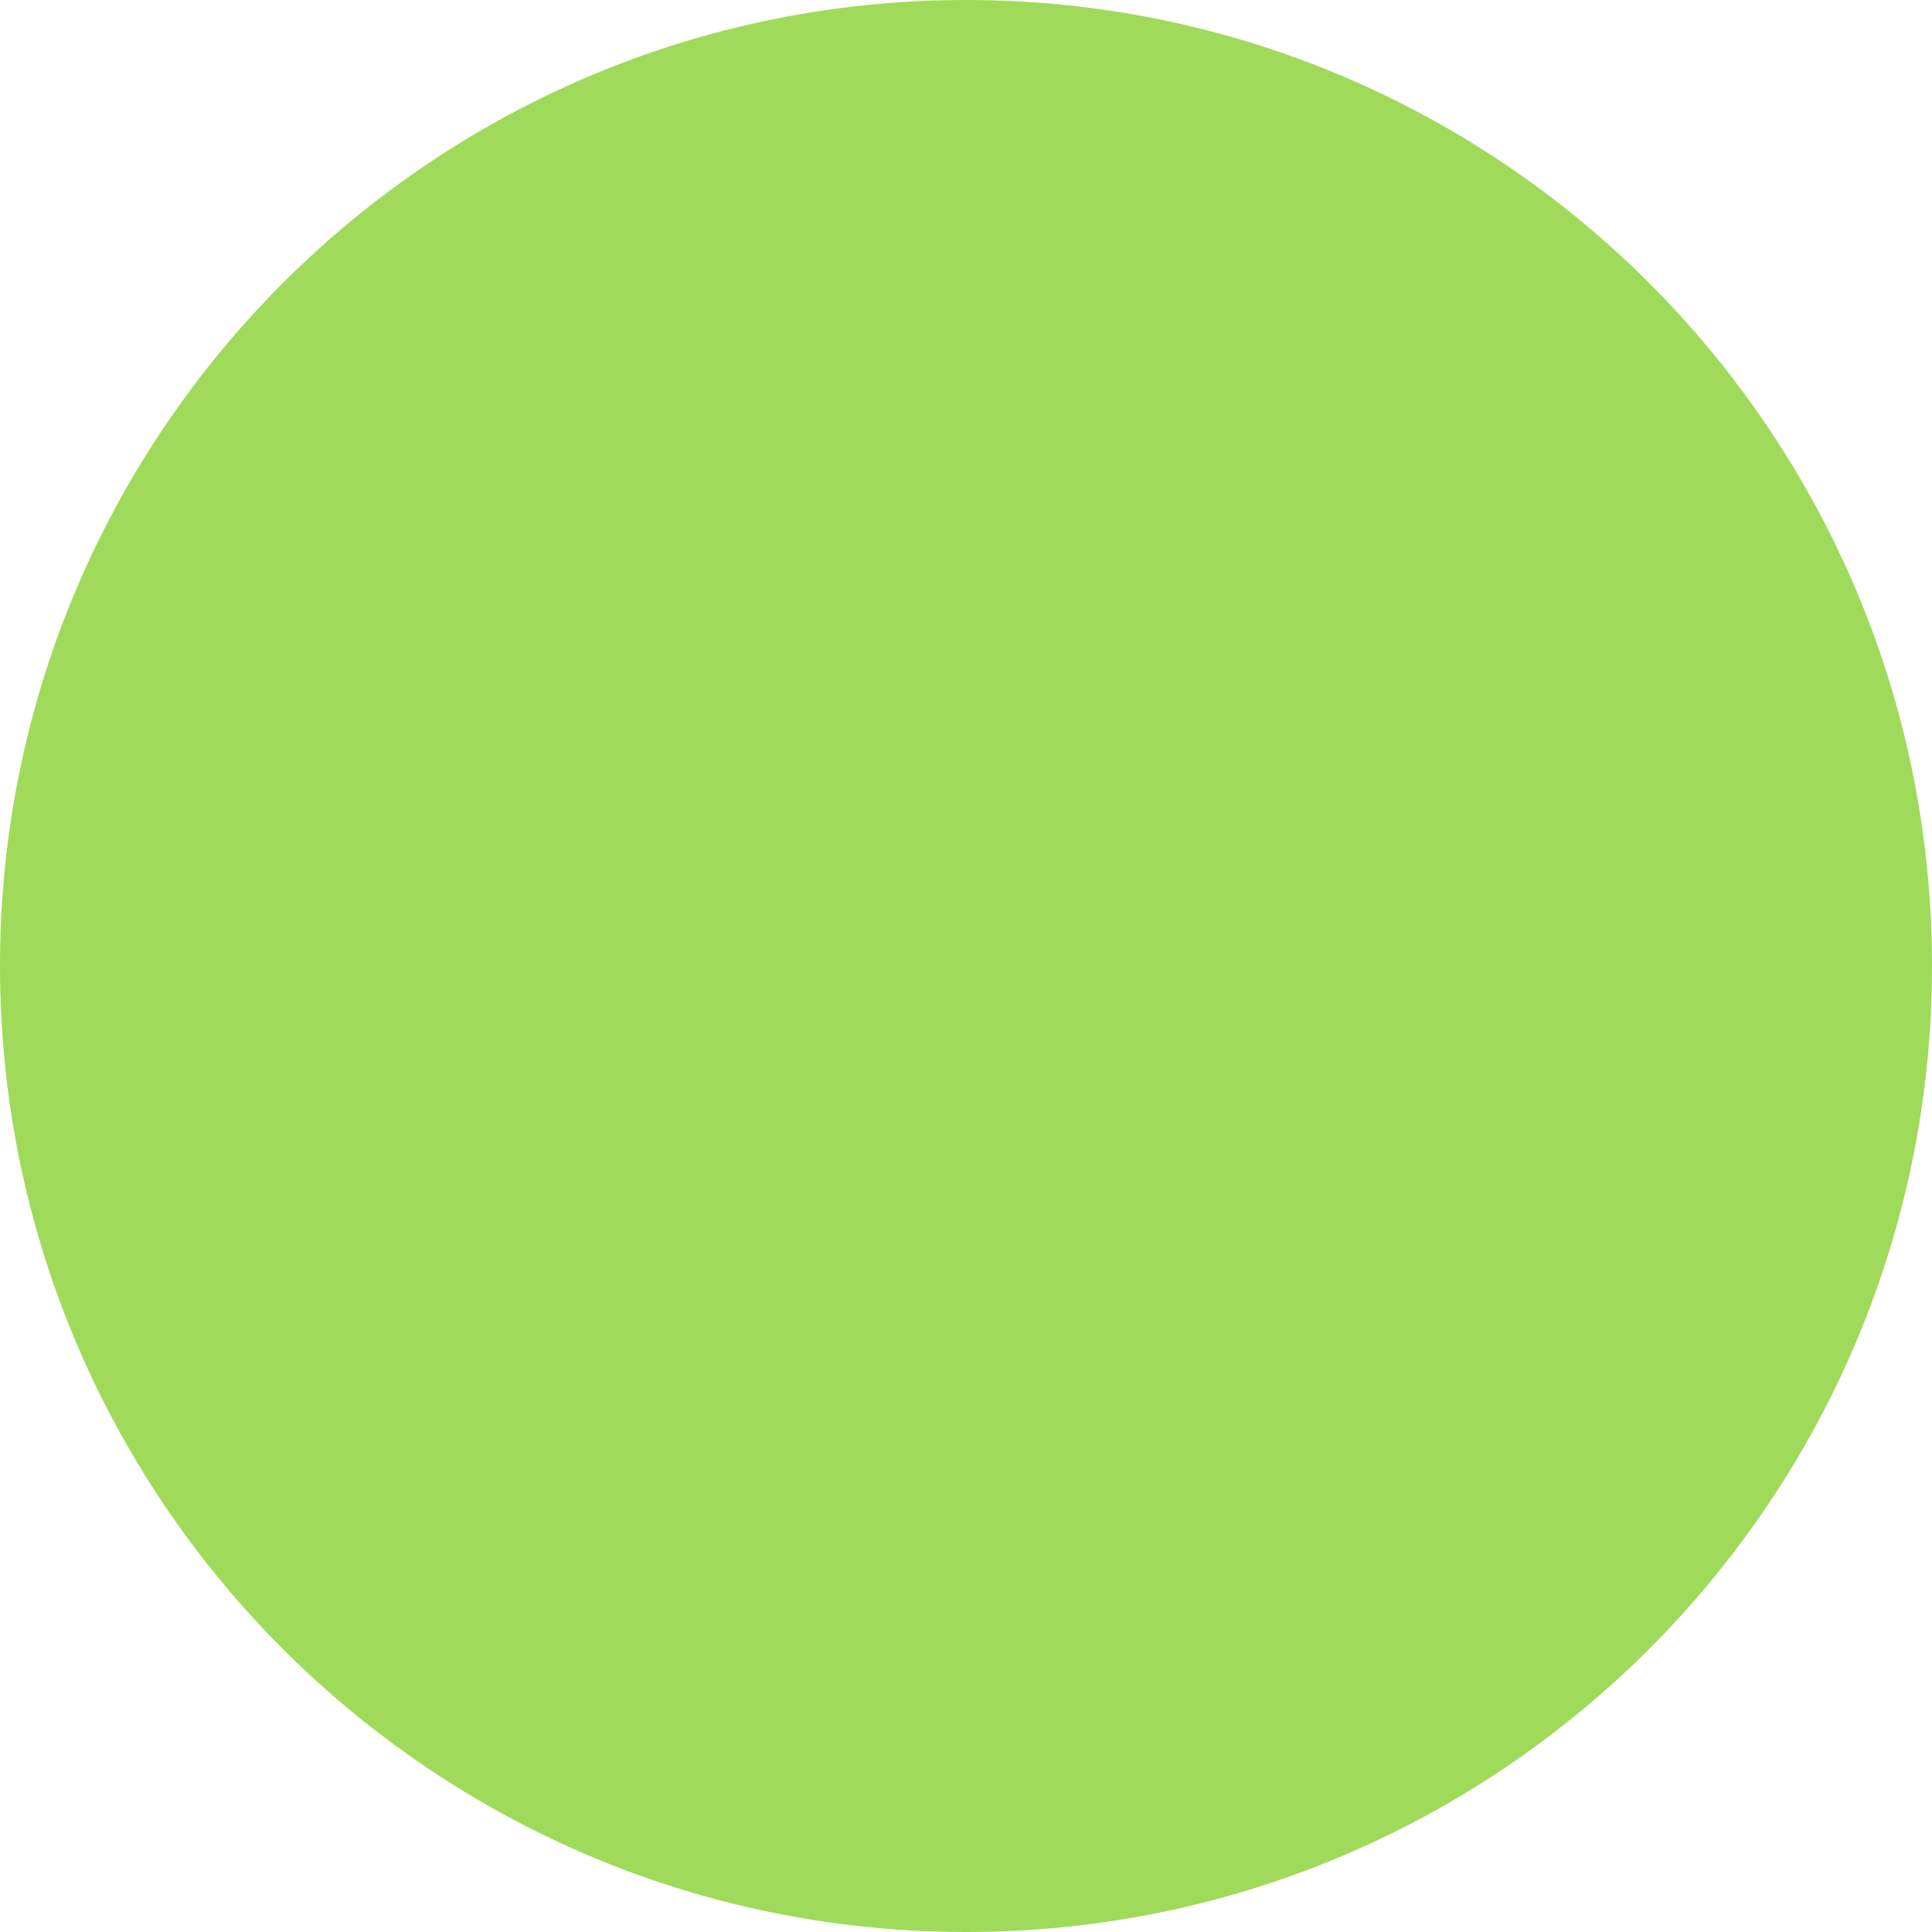
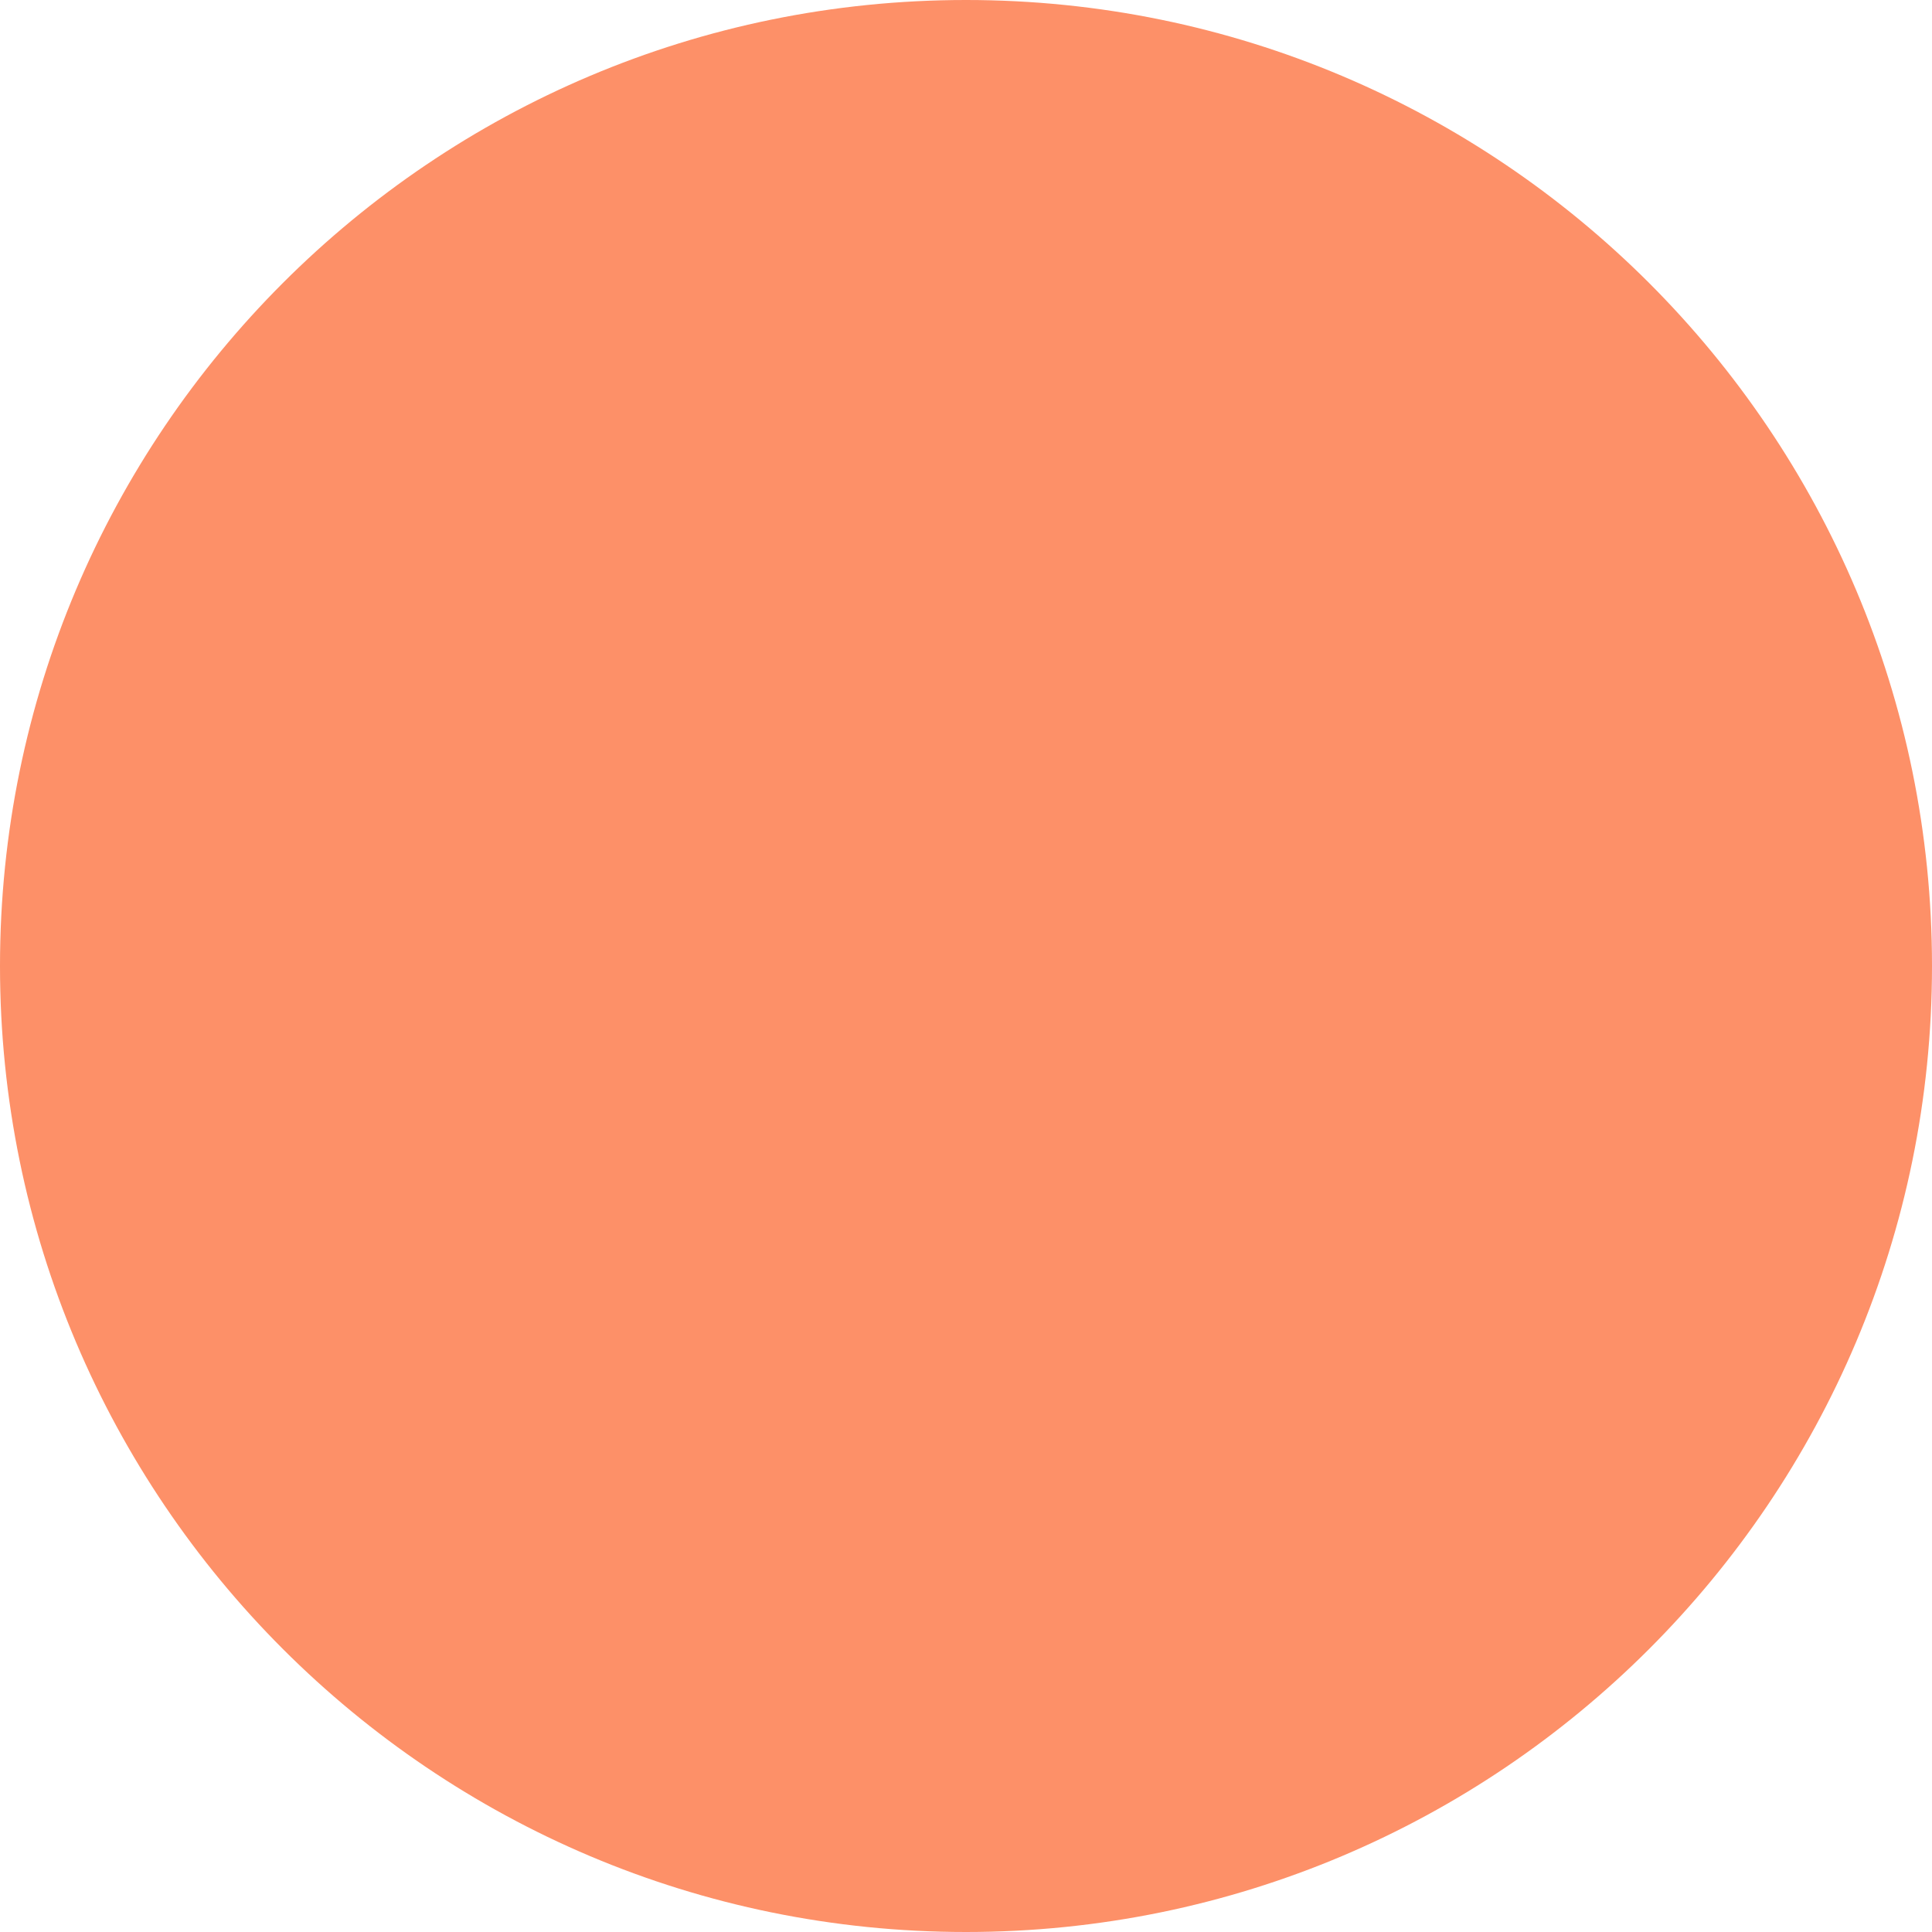
<svg xmlns="http://www.w3.org/2000/svg" preserveAspectRatio="none" overflow="visible" style="display: block;" width="25.688" height="25.688" viewBox="0 0 25.688 25.688" fill="none">
-   <circle id="Ellipse 198" cx="12.844" cy="12.844" r="12.844" fill="#A0DA5A" />
+   <circle id="Ellipse 198" cx="12.844" cy="12.844" r="12.844" fill="#FD9068" />
</svg>
